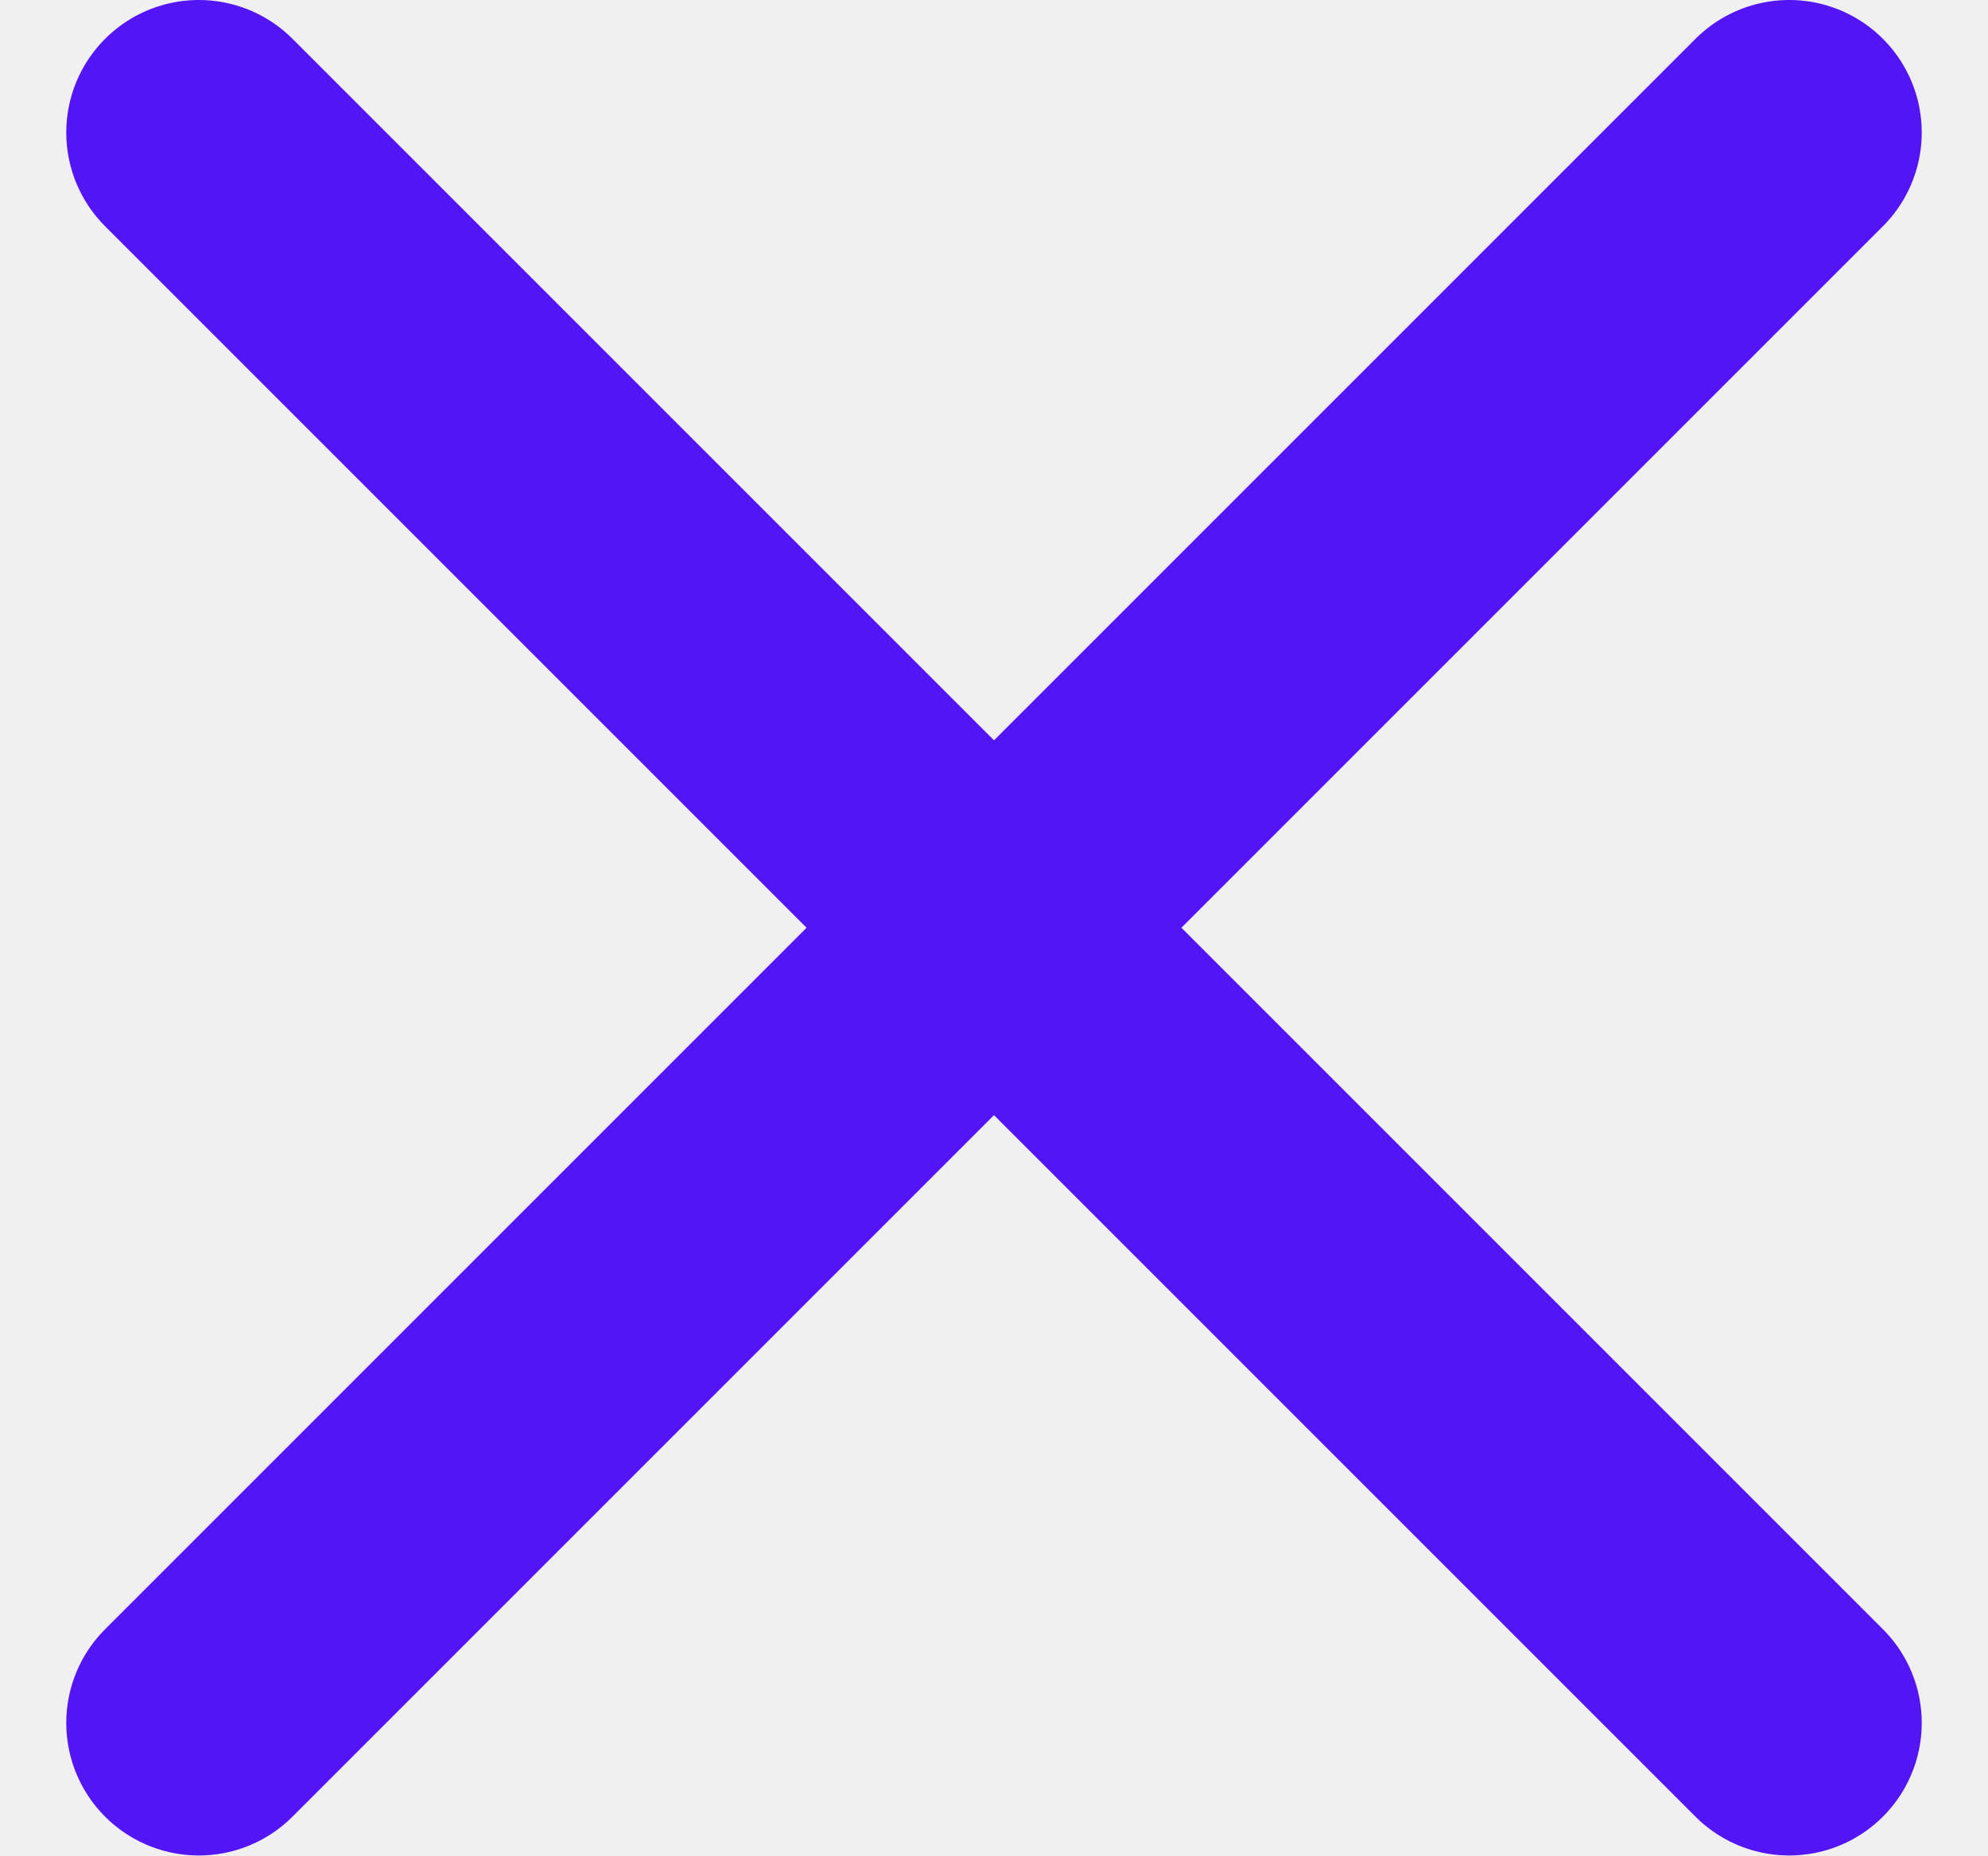
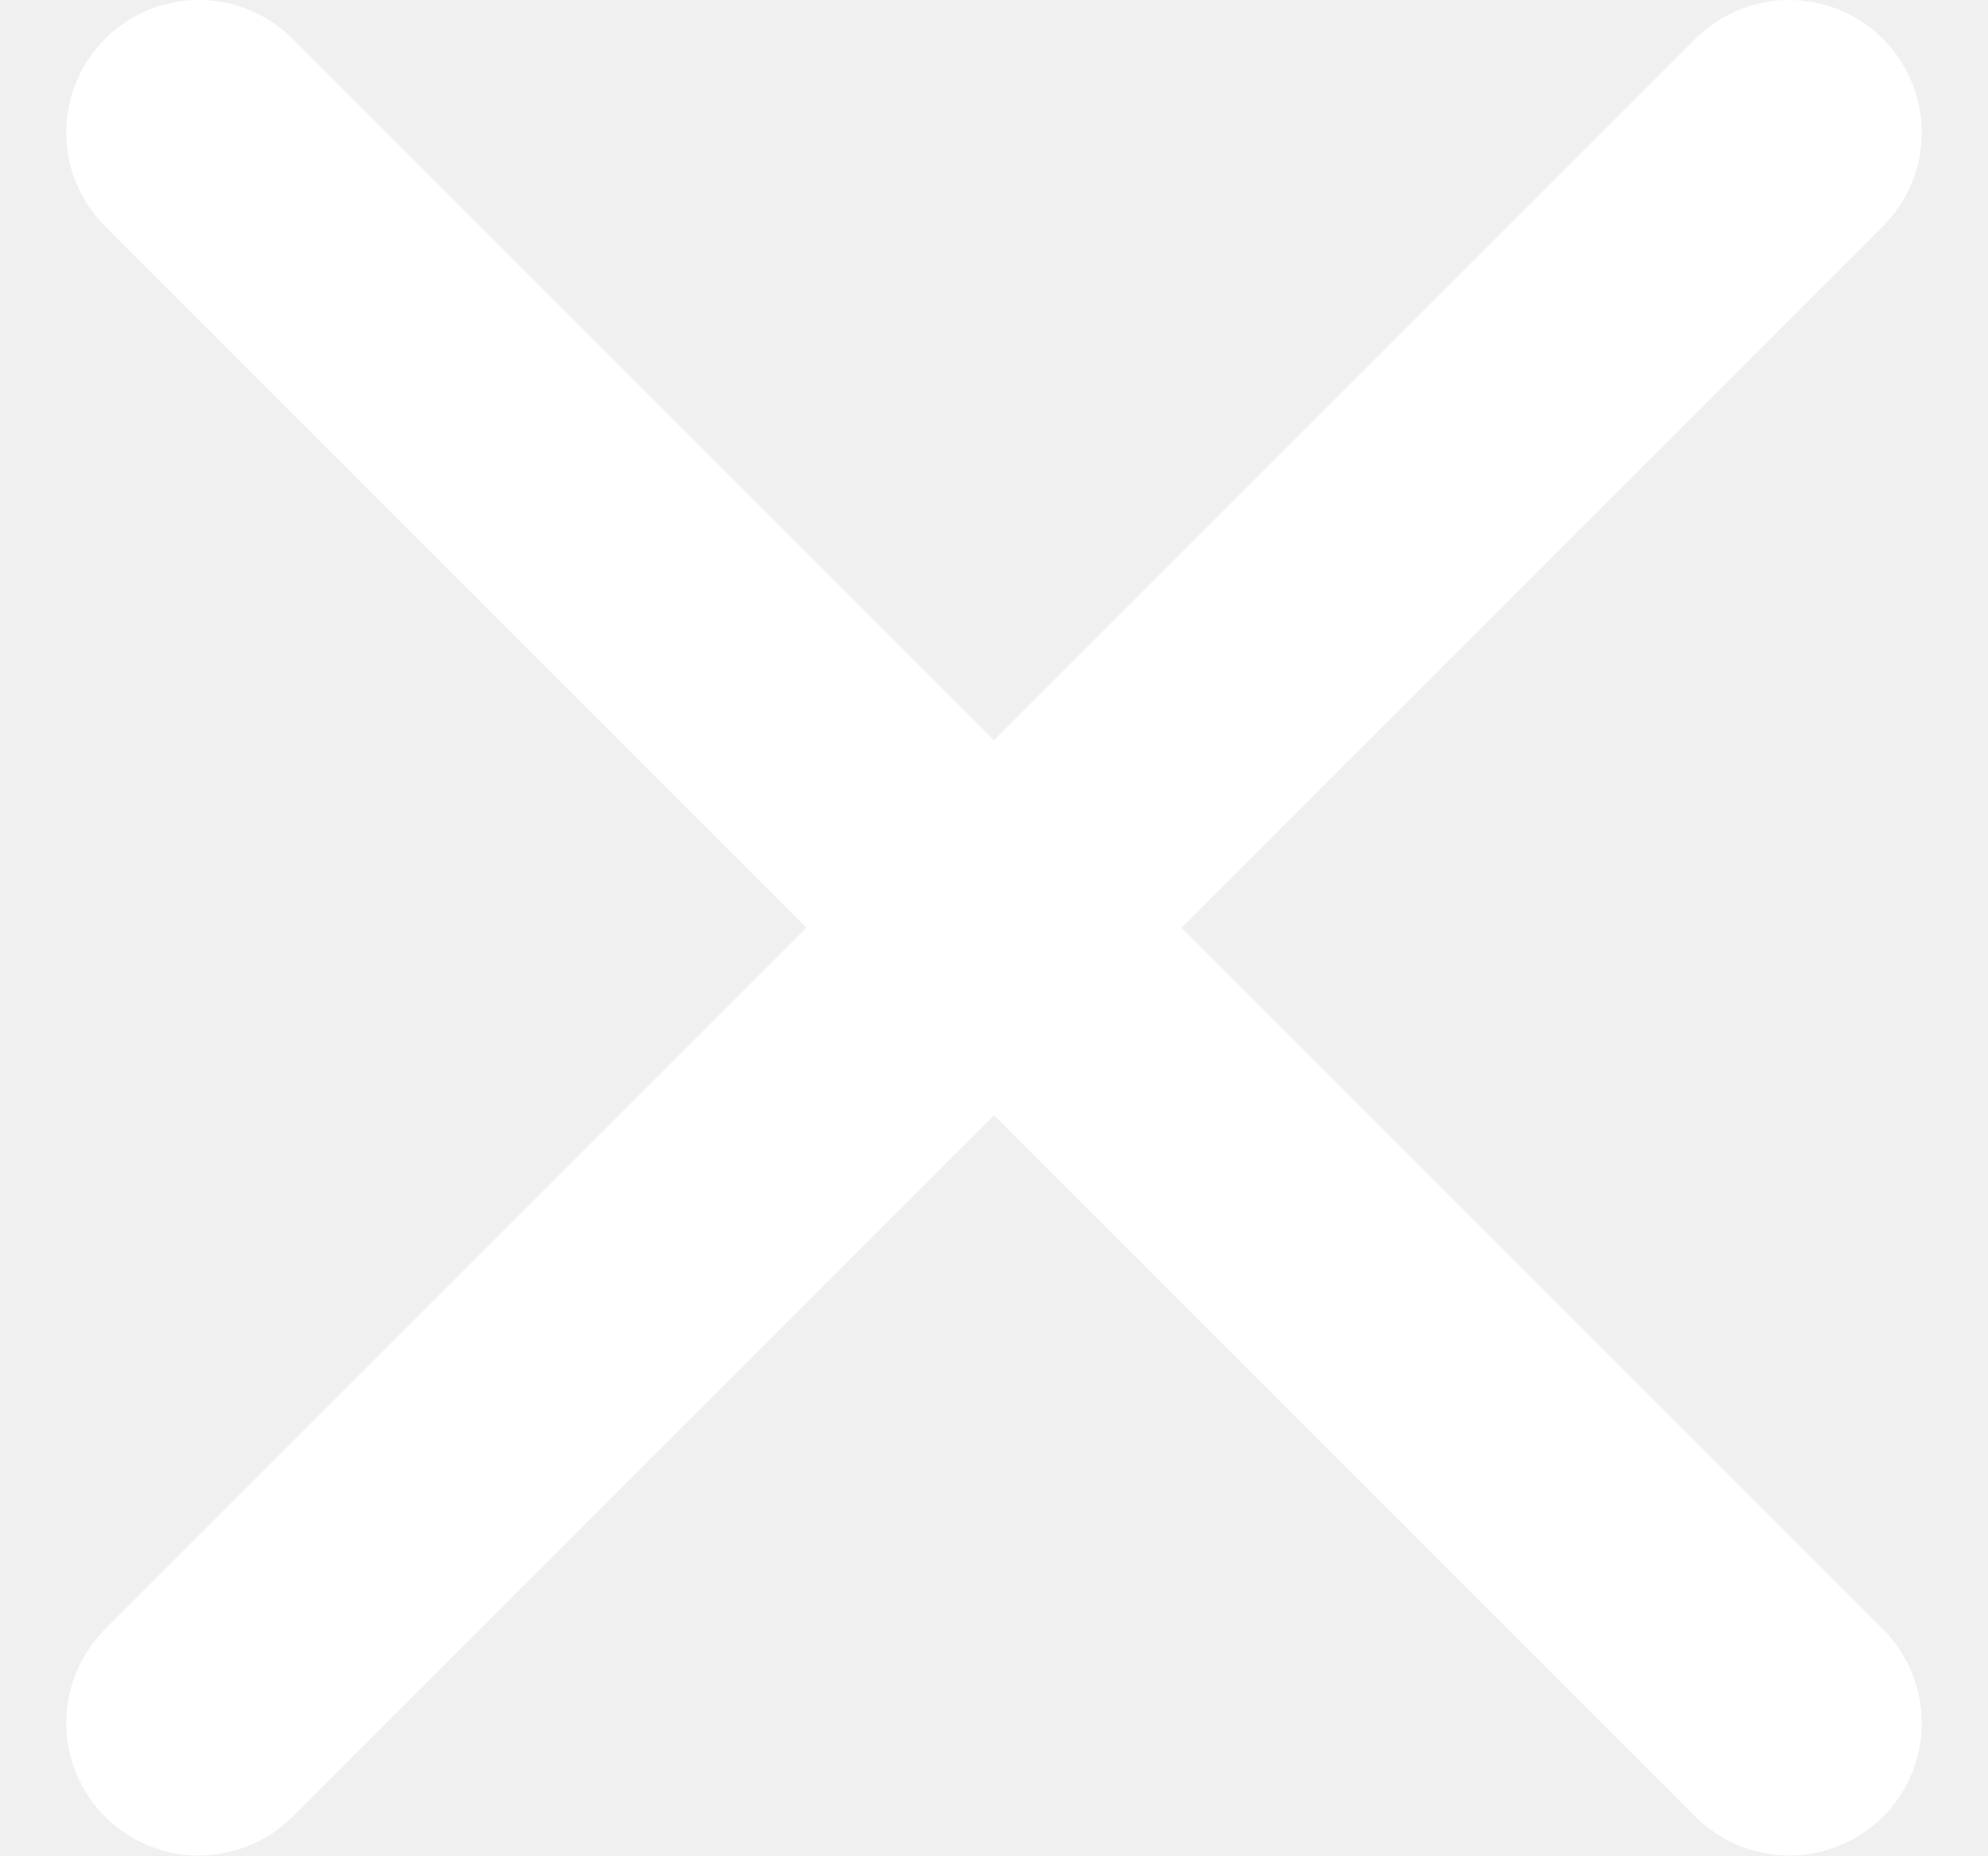
<svg xmlns="http://www.w3.org/2000/svg" width="15" height="14" viewBox="0 0 15 14" fill="none">
-   <path d="M13.5 1L1.5 13" stroke="#5315f6" stroke-width="2" stroke-linecap="round" stroke-linejoin="round" />
-   <path d="M1.5 1L13.5 13" stroke="#5315f6" stroke-width="2" stroke-linecap="round" stroke-linejoin="round" />
+   <path d="M13.5 1L1.5 13" stroke="#ffffff" stroke-width="2" stroke-linecap="round" stroke-linejoin="round" />
+   <path d="M1.5 1L13.5 13" stroke="#ffffff" stroke-width="2" stroke-linecap="round" stroke-linejoin="round" />
</svg>
